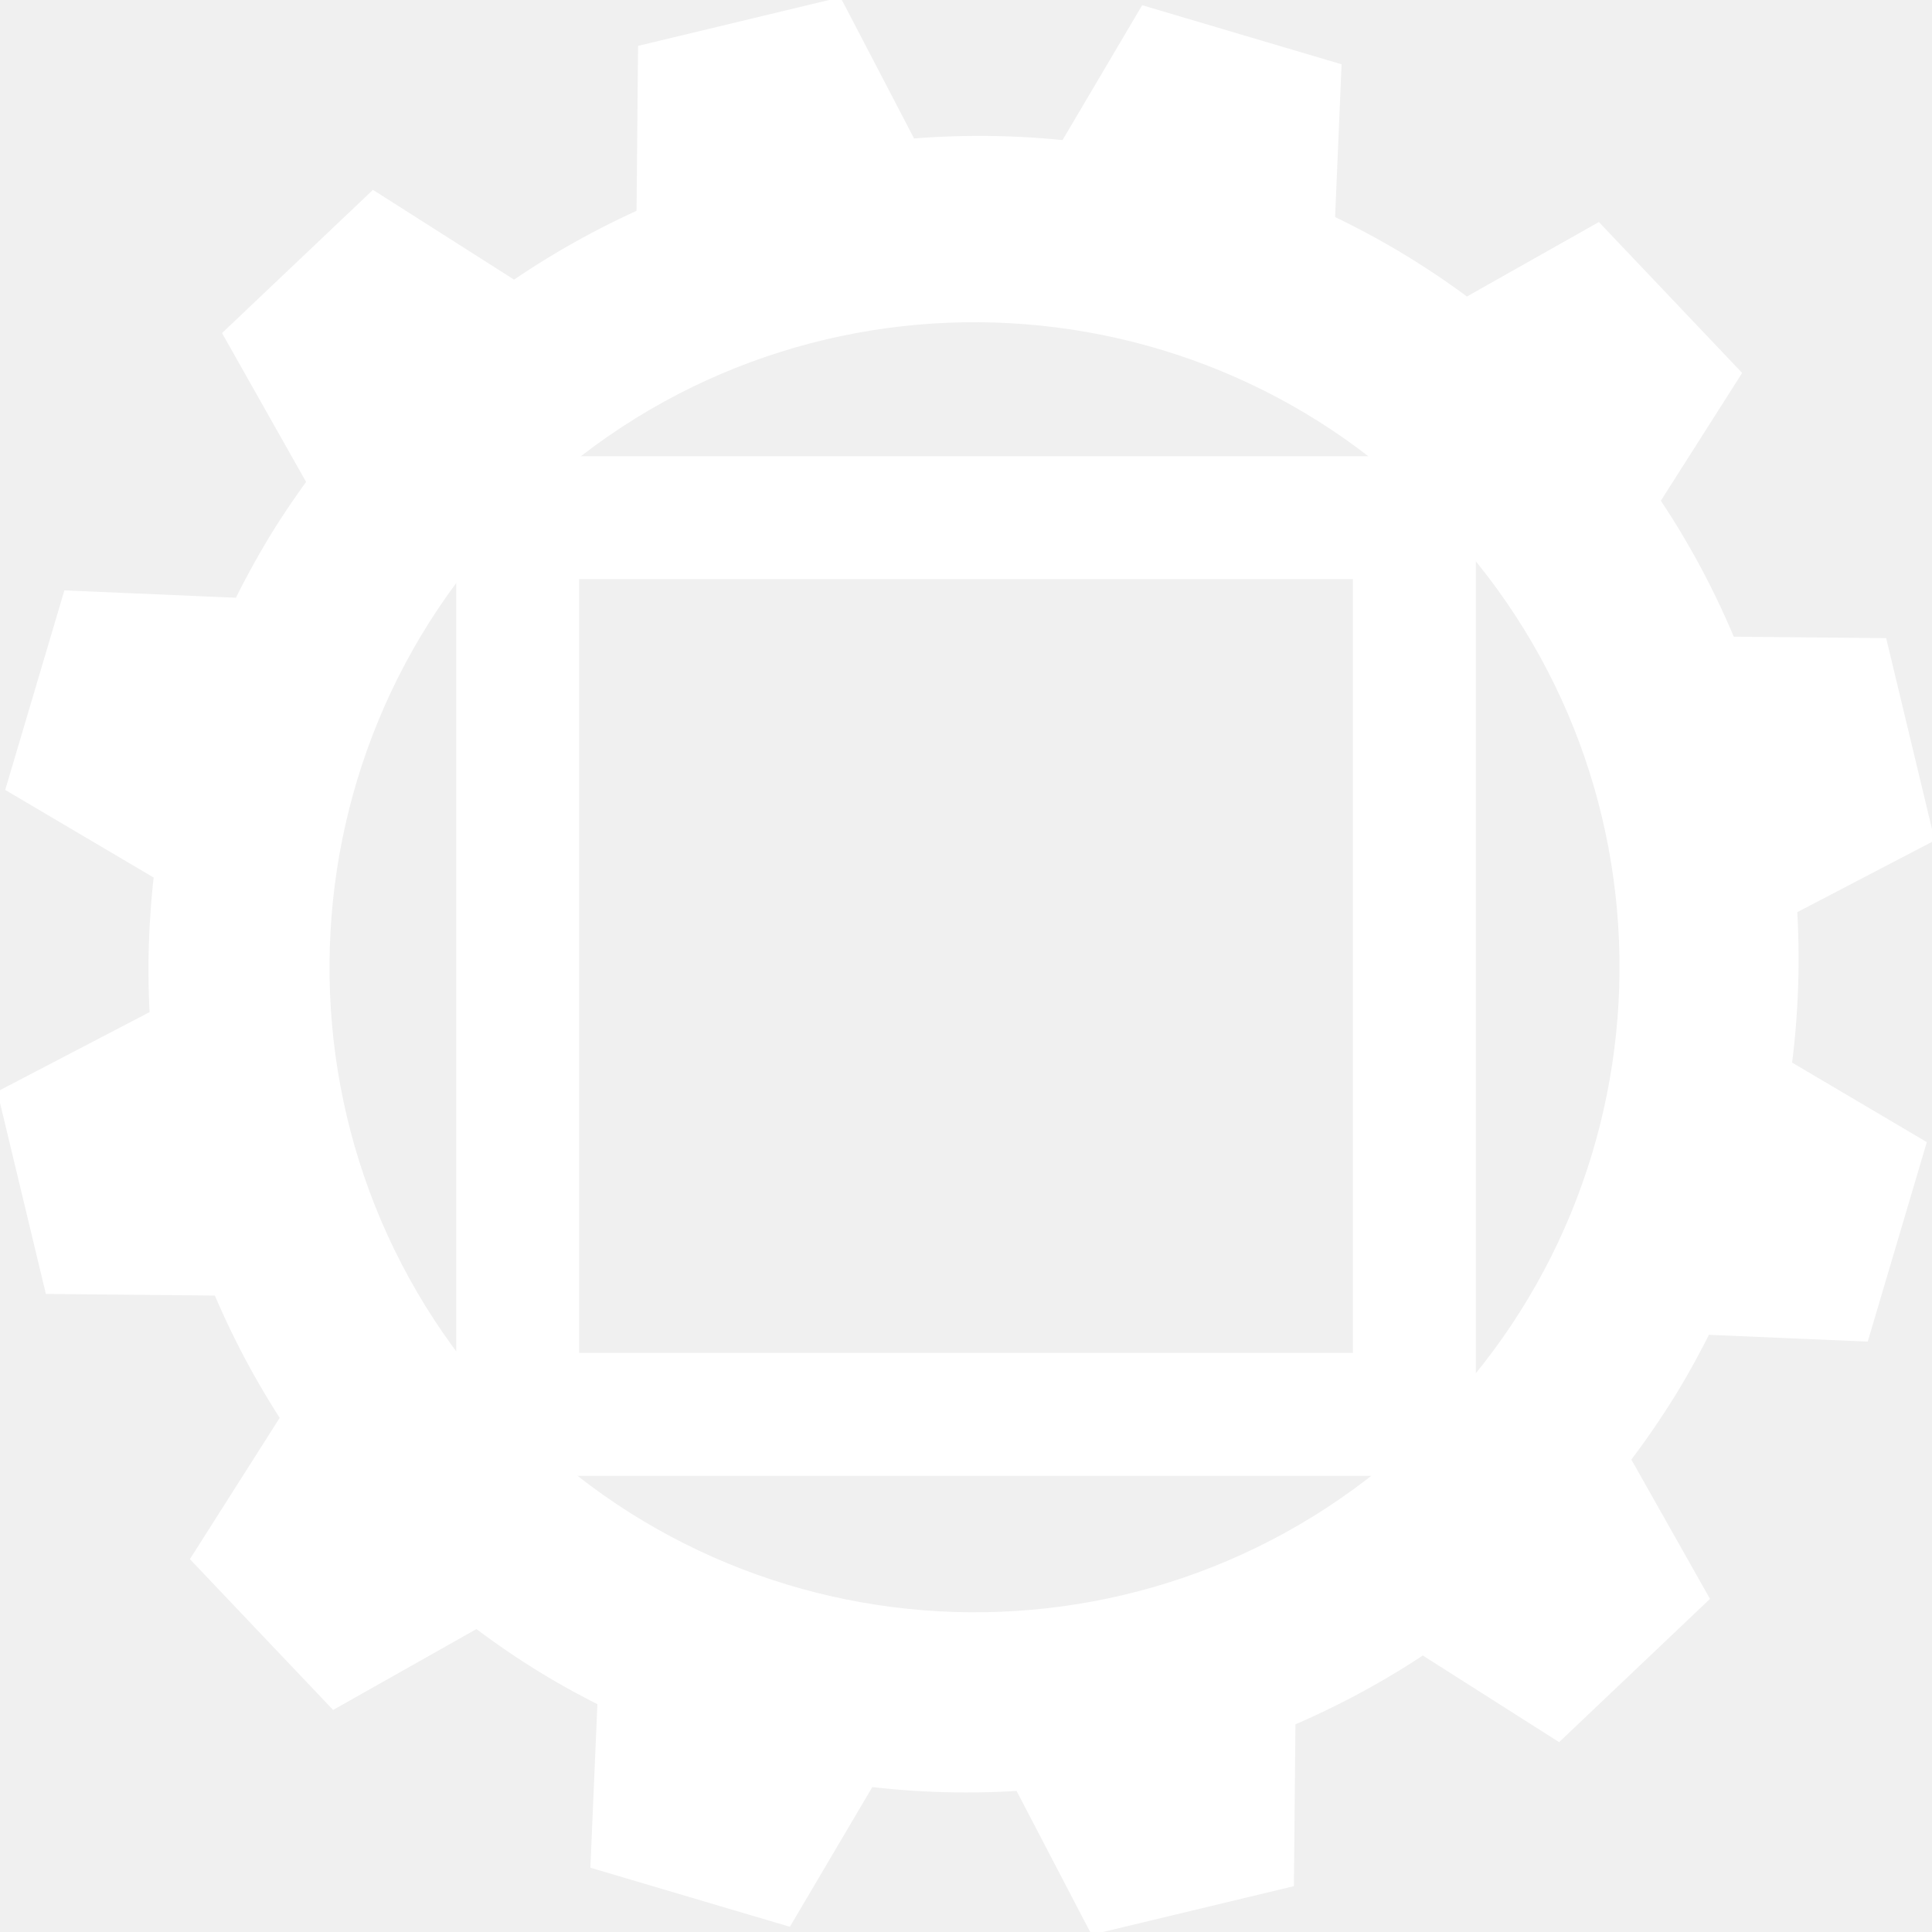
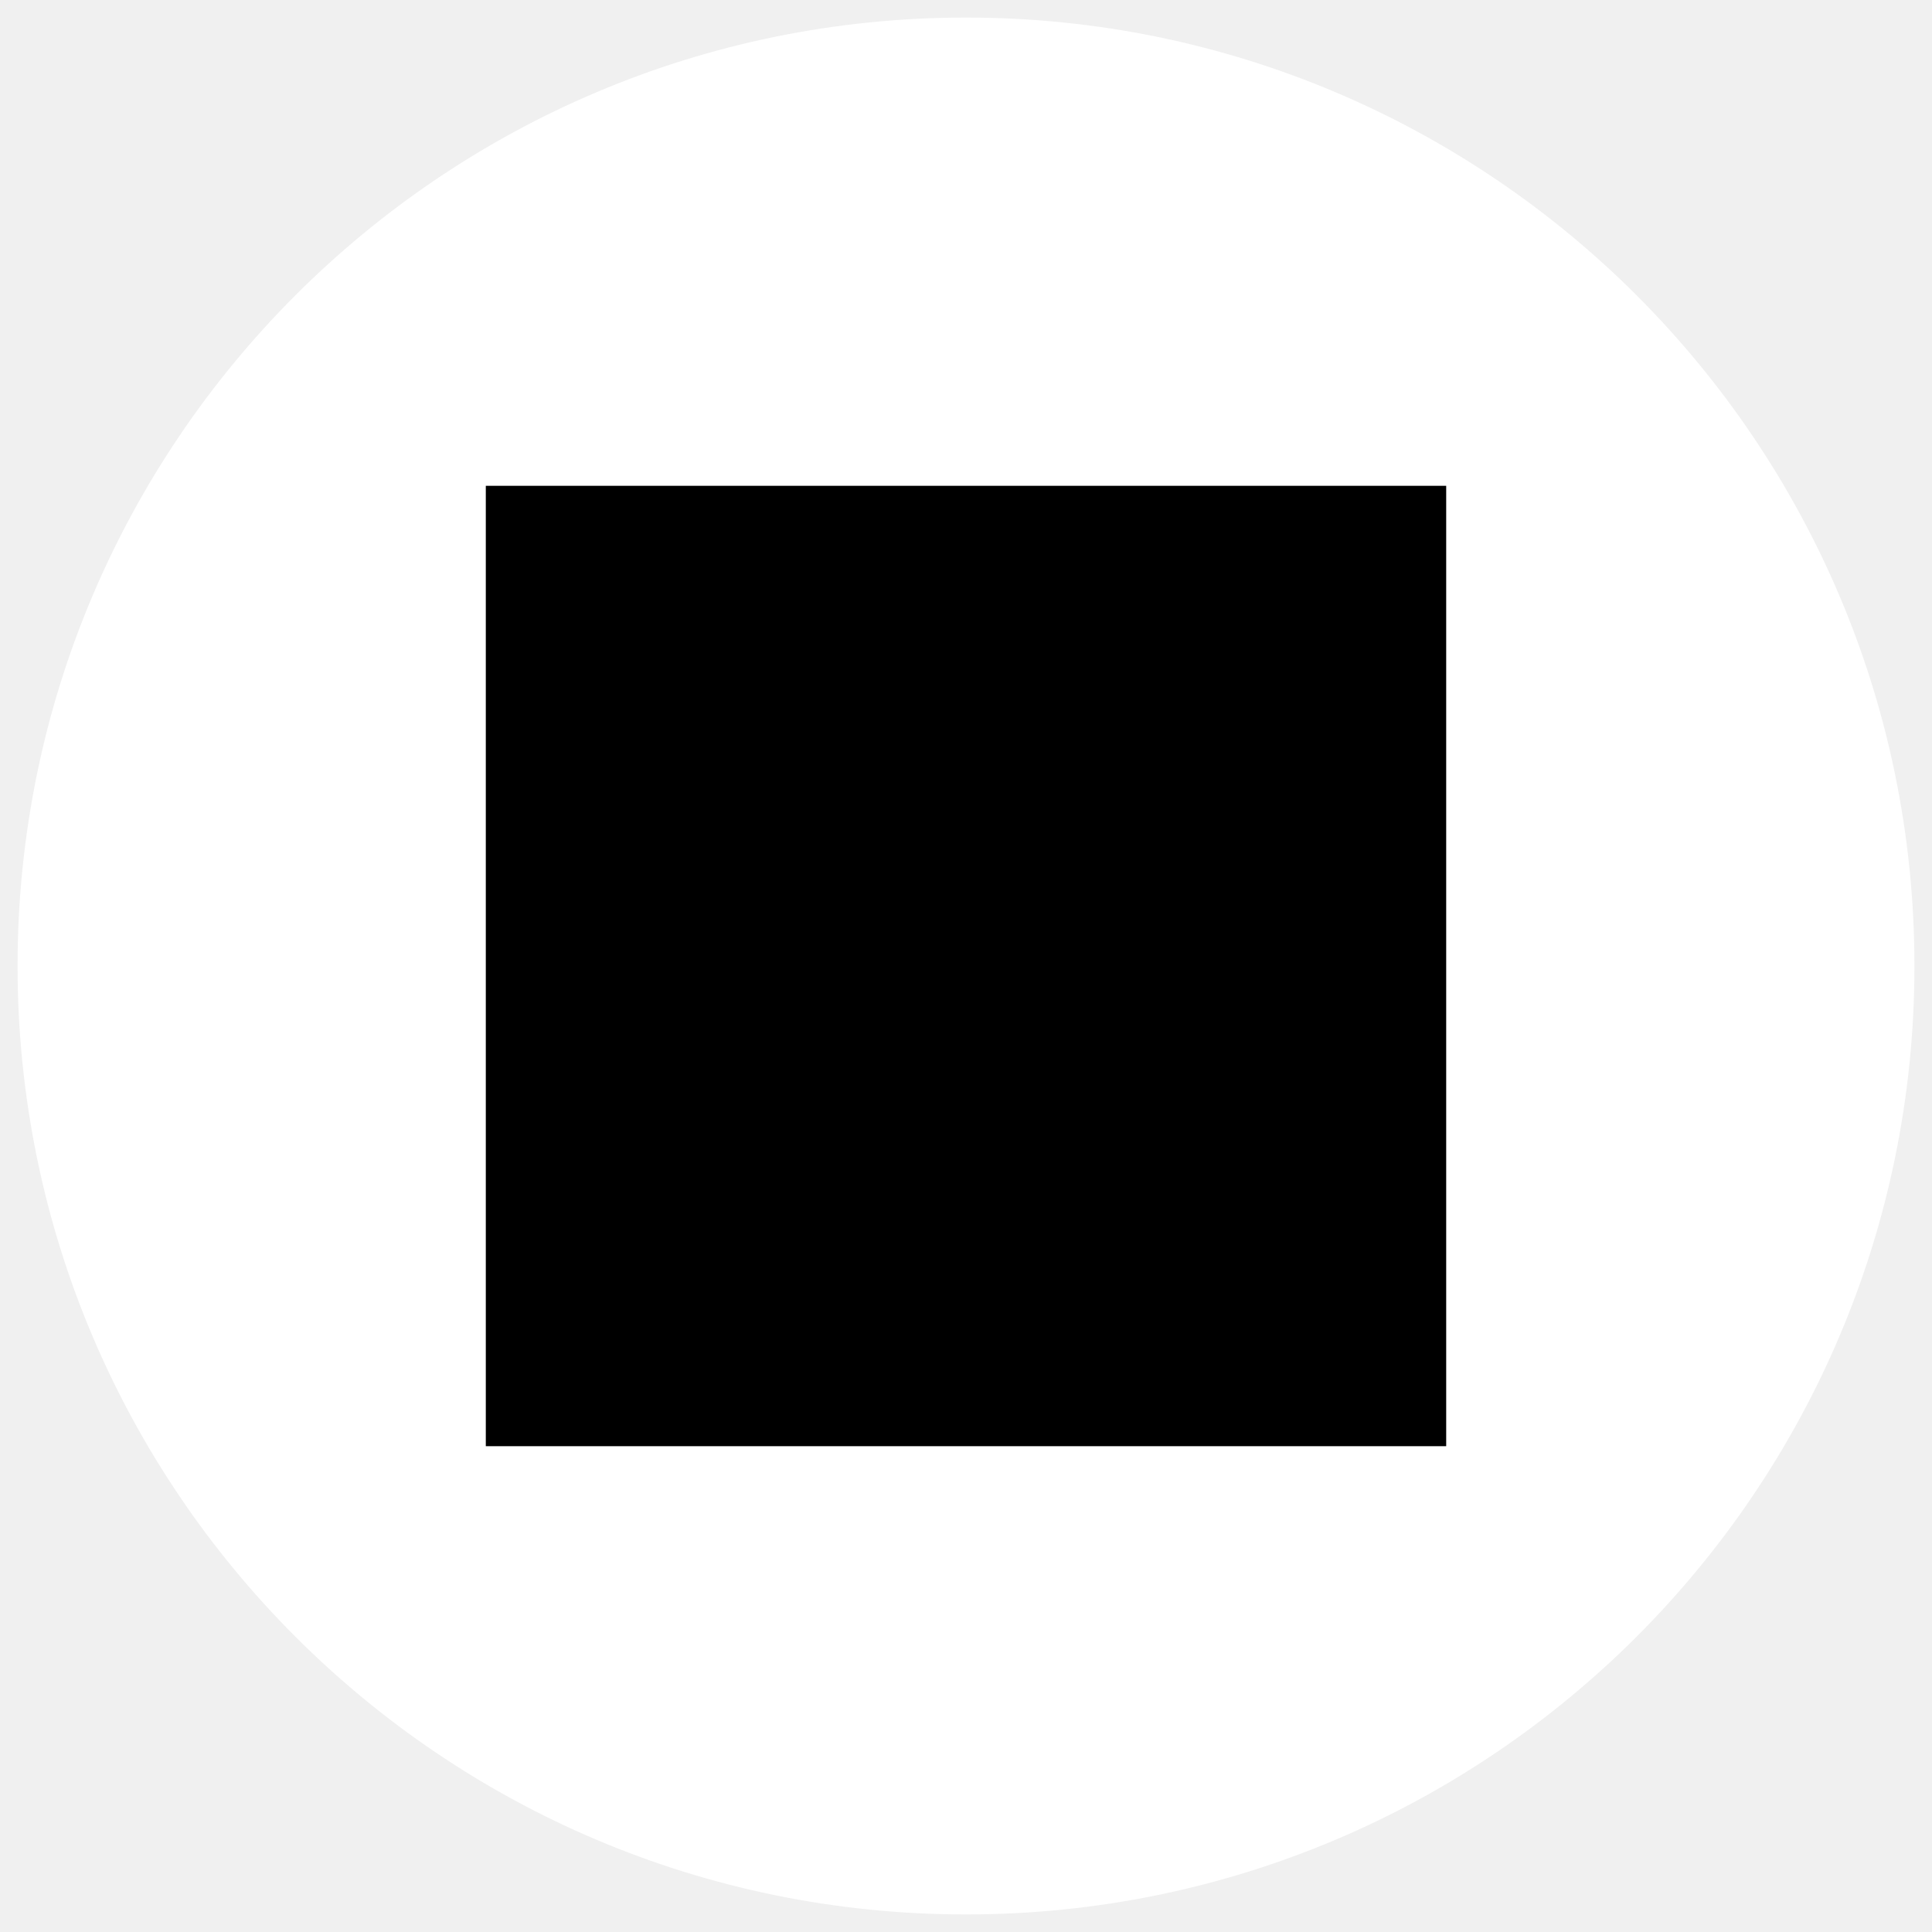
<svg xmlns="http://www.w3.org/2000/svg" height="55" id="Layer_1" version="1.1" viewBox="0 0 55 55" width="55" xml:space="preserve">
  <defs id="defs11" />
-   <path d="m 46.683,14.263 2.281,-3.585 -3.541,-3.73 -3.701,2.089 C 41.111,8.571 40.471,8.133 39.802,7.724 39.048,7.262 38.276,6.854 37.494,6.489 L 37.676,2.199 32.747,0.739 30.515,4.519 C 28.92,4.337 27.317,4.32 25.733,4.469 L 23.663,0.5 18.661,1.701 18.618,6.327 C 17.233,6.936 15.9,7.682 14.645,8.56 L 10.678,6.036 6.948,9.576 9.308,13.755 c -0.407,0.547 -0.797,1.112 -1.16,1.703 -0.414,0.678 -0.789,1.37 -1.127,2.072 l -4.82,-0.206 -1.462,4.931 4.169,2.461 c -0.183,1.465 -0.228,2.935 -0.132,4.391 l -4.276,2.23 1.201,5.002 4.75,0.046 c 0.567,1.384 1.272,2.716 2.106,3.974 l -2.52,3.965 3.54,3.728 4.027,-2.273 c 0.642,0.495 1.314,0.963 2.022,1.396 0.619,0.38 1.253,0.724 1.894,1.037 l -0.197,4.589 4.931,1.46 2.315,-3.923 c 1.556,0.202 3.116,0.241 4.663,0.126 l 2.106,4.036 5,-1.2 0.044,-4.545 c 1.435,-0.596 2.816,-1.34 4.116,-2.223 l 3.826,2.432 3.729,-3.541 -2.209,-3.913 c 0.509,-0.657 0.989,-1.346 1.437,-2.072 0.39,-0.638 0.744,-1.293 1.066,-1.952 l 4.455,0.19 1.46,-4.93 -3.784,-2.234 c 0.227,-1.613 0.279,-3.236 0.168,-4.838 L 54.5,23.663 53.3,18.663 49.021,18.622 C 48.405,17.097 47.624,15.634 46.683,14.263 z M 13.688,40.118 C 6.741,32.358 7.401,20.431 15.16,13.482 c 7.761,-6.948 19.689,-6.29 26.637,1.472 6.948,7.762 6.286,19.687 -1.473,26.635 -7.762,6.949 -19.688,6.29 -26.636,-1.471 z" style="fill:#ffffff;stroke:#ffffff" id="path5" />
-   <rect height="25.527" id="rect5043" style="fill:none;fill-opacity:1;fill-rule:nonzero;stroke:#ffffff;stroke-width:3.5;stroke-linecap:round;stroke-linejoin:miter;stroke-miterlimit:4;stroke-opacity:1;stroke-dasharray:none;stroke-dashoffset:0" width="25.527" x="14.737" y="14.737" />
+   <circle style="fill:#ffffff" transform="matrix(0.9113309,0,0,0.9113309,-280.0742,-6.674907)" cx="337.5" cy="37.5" r="29.627" id="circle29" />
+   <rect style="fill:#000000;fill-opacity:1" x="13.83" y="13.83" width="27.34" height="27.34" id="rect117" />
</svg>
